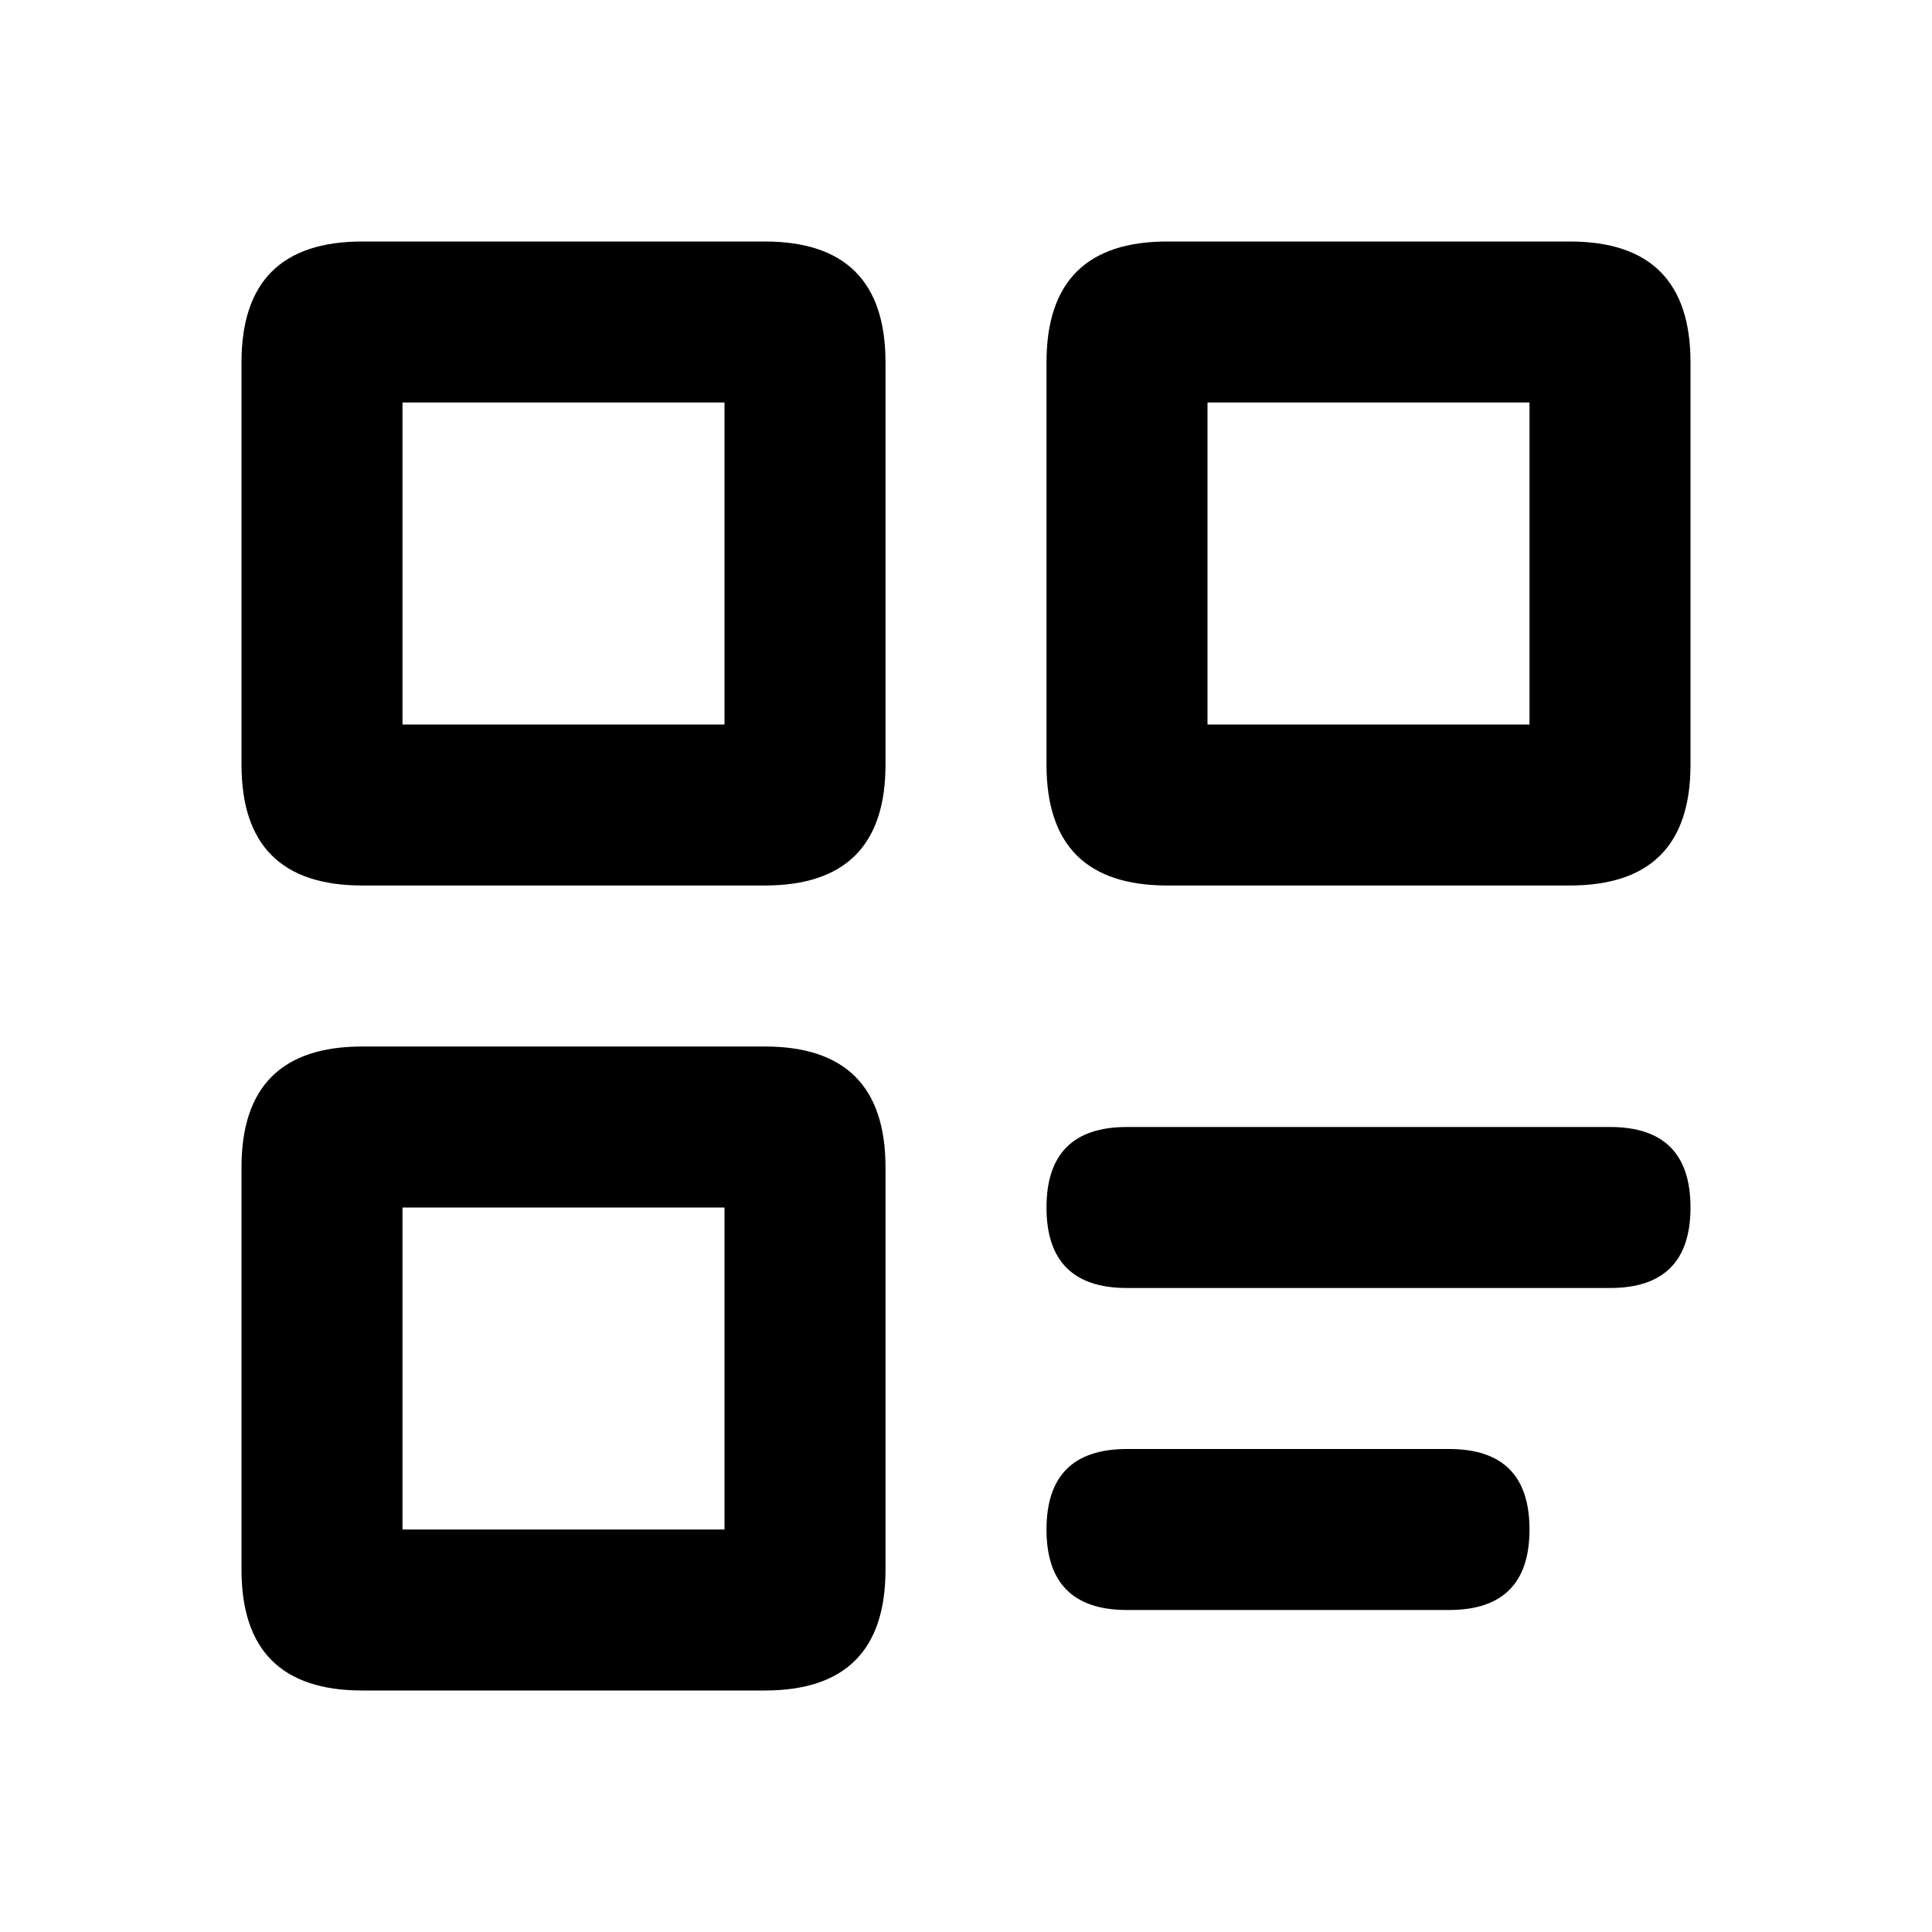
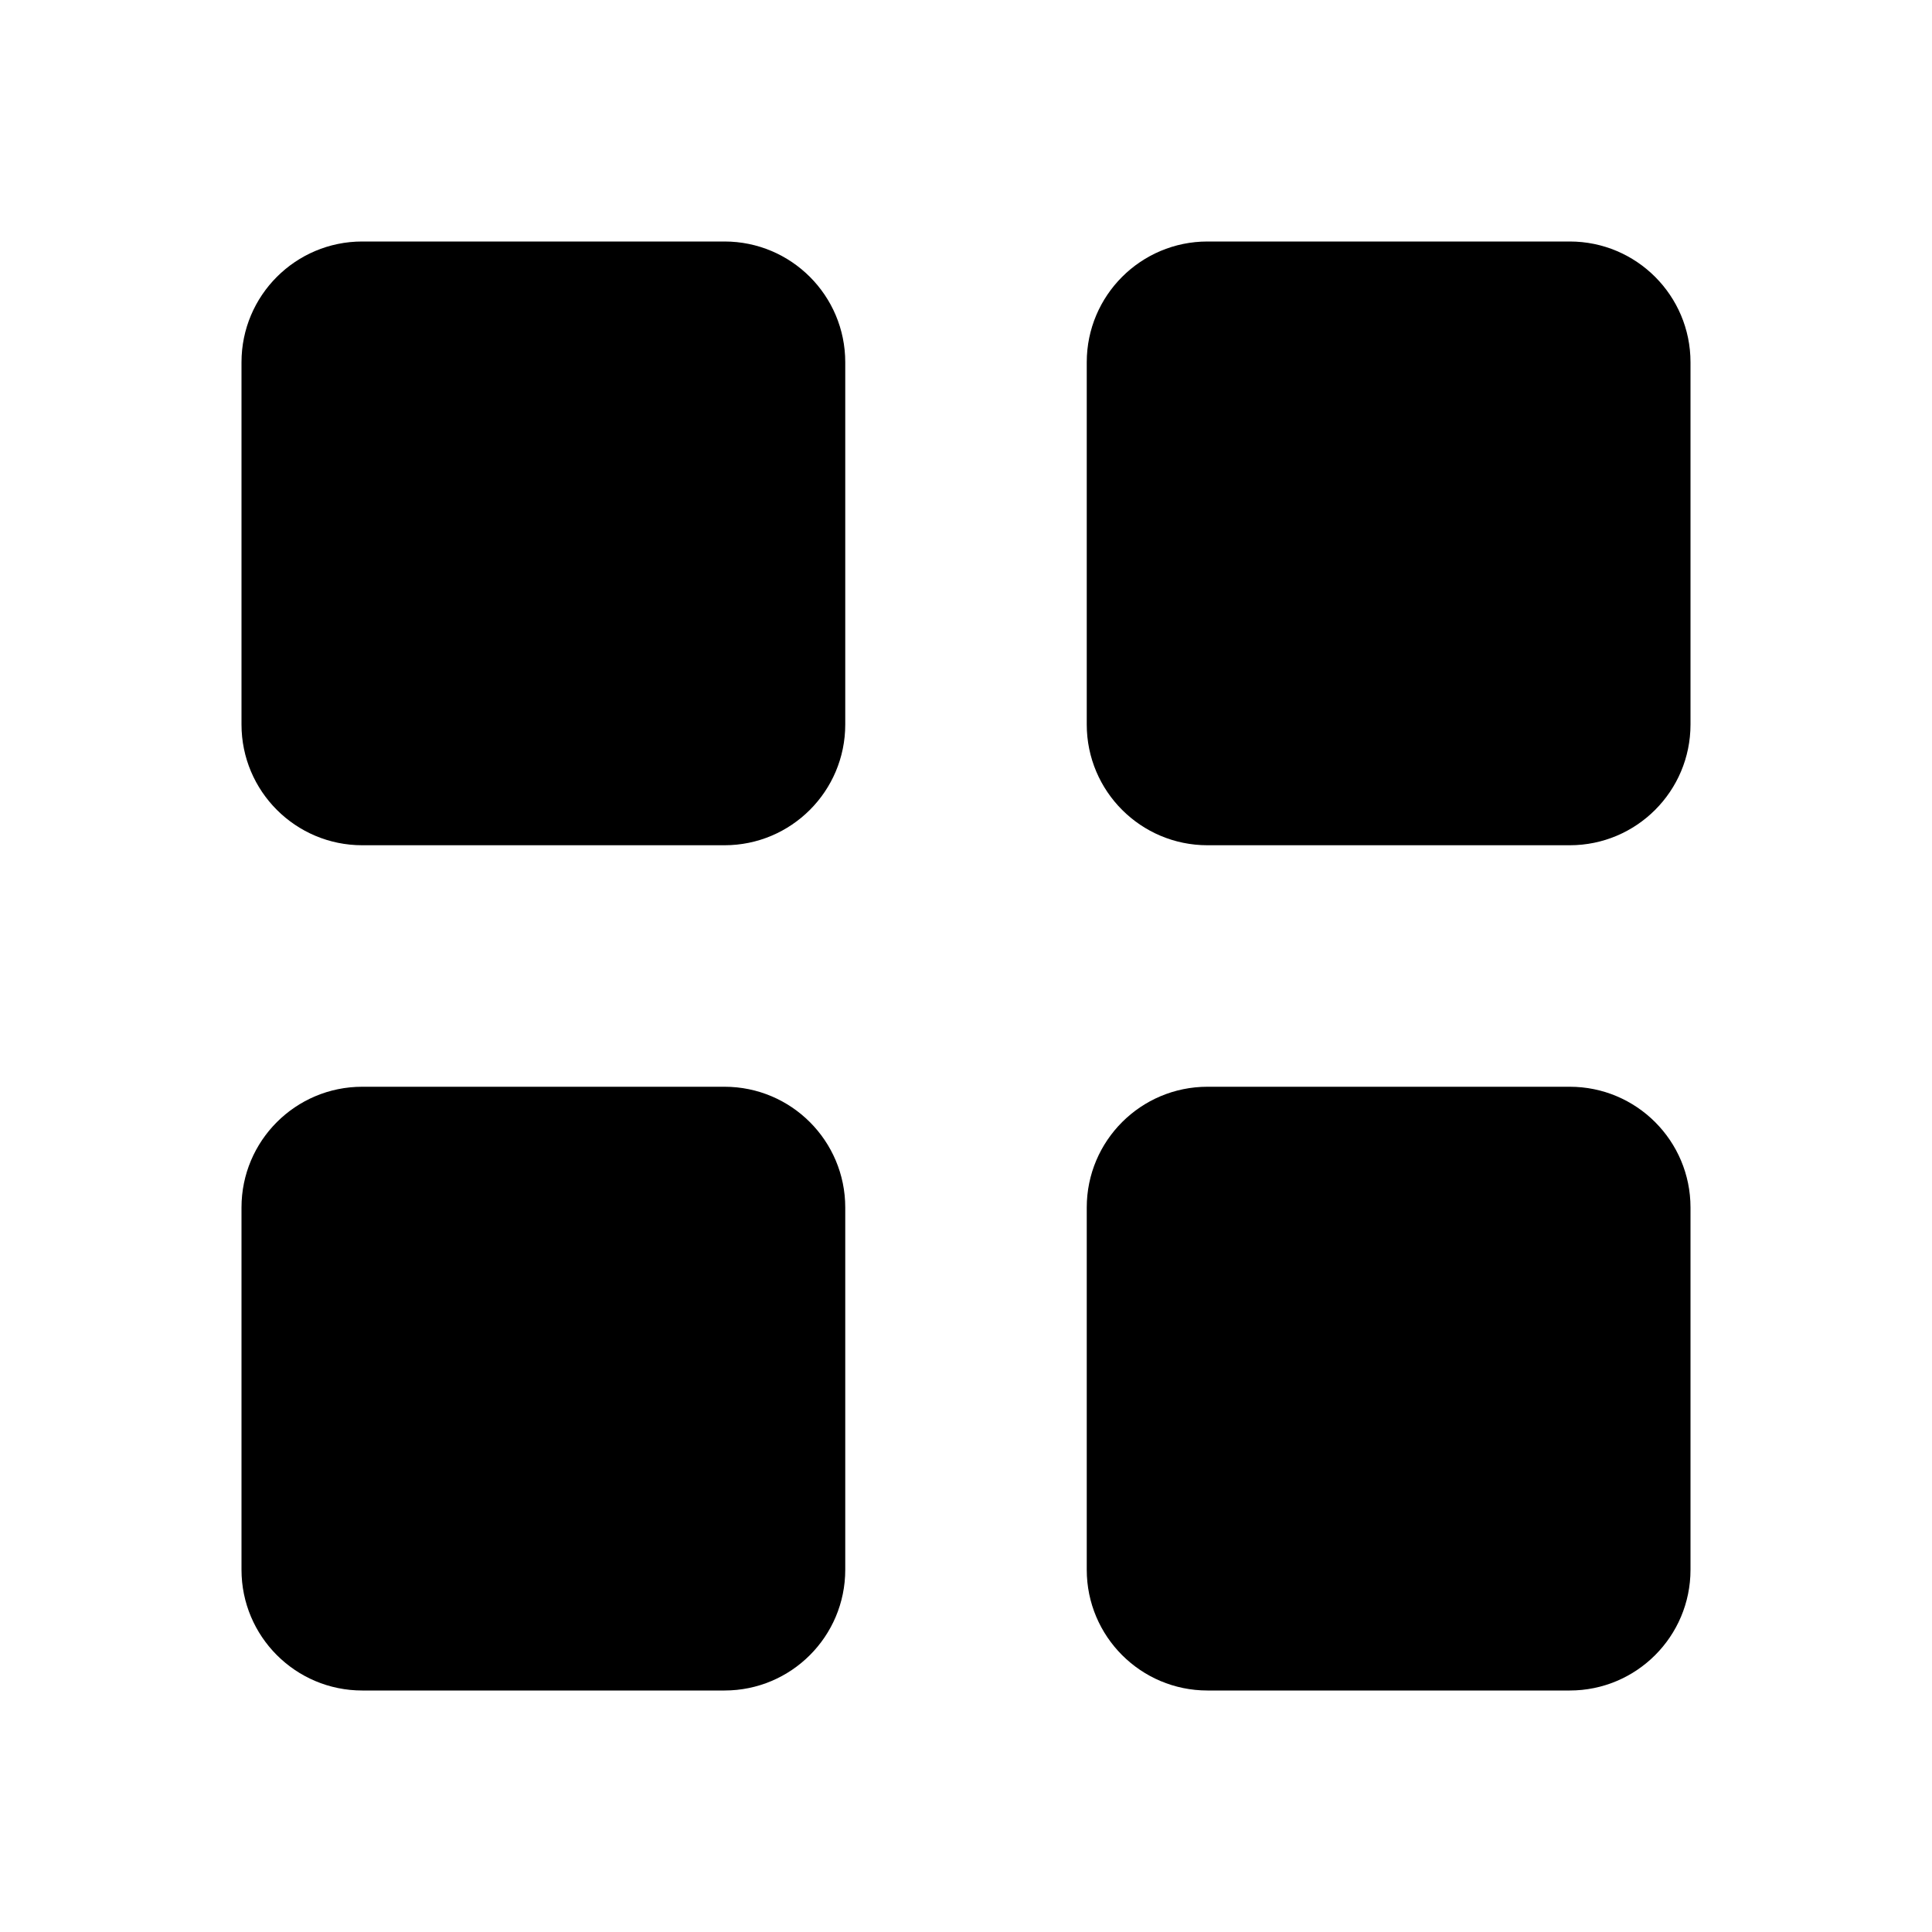
<svg xmlns="http://www.w3.org/2000/svg" width="48" height="48" viewBox="0 0 48 48">
-   <path fill="#000000" fill-rule="evenodd" d="M9 6H19Q22 6 22 9V19Q22 22 19 22H9Q6 22 6 19V9Q6 6 9 6ZM10 10V18H18V10ZM29 6H39Q42 6 42 9V19Q42 22 39 22H29Q26 22 26 19V9Q26 6 29 6ZM30 10V18H38V10ZM9 26H19Q22 26 22 29V39Q22 42 19 42H9Q6 42 6 39V29Q6 26 9 26ZM10 30V38H18V30Z" />
-   <path fill="#000000" d="M28 28H40Q42 28 42 30Q42 32 40 32H28Q26 32 26 30Q26 28 28 28ZM28 36H36Q38 36 38 38Q38 40 36 40H28Q26 40 26 38Q26 36 28 36Z" />
+   <rect x="6" y="6" width="15" height="15" rx="3" fill="#000000" />
+   <rect x="27" y="6" width="15" height="15" rx="3" fill="#000000" />
+   <rect x="6" y="27" width="15" height="15" rx="3" fill="#000000" />
+   <rect x="27" y="27" width="15" height="15" rx="3" fill="#000000" />
</svg>
